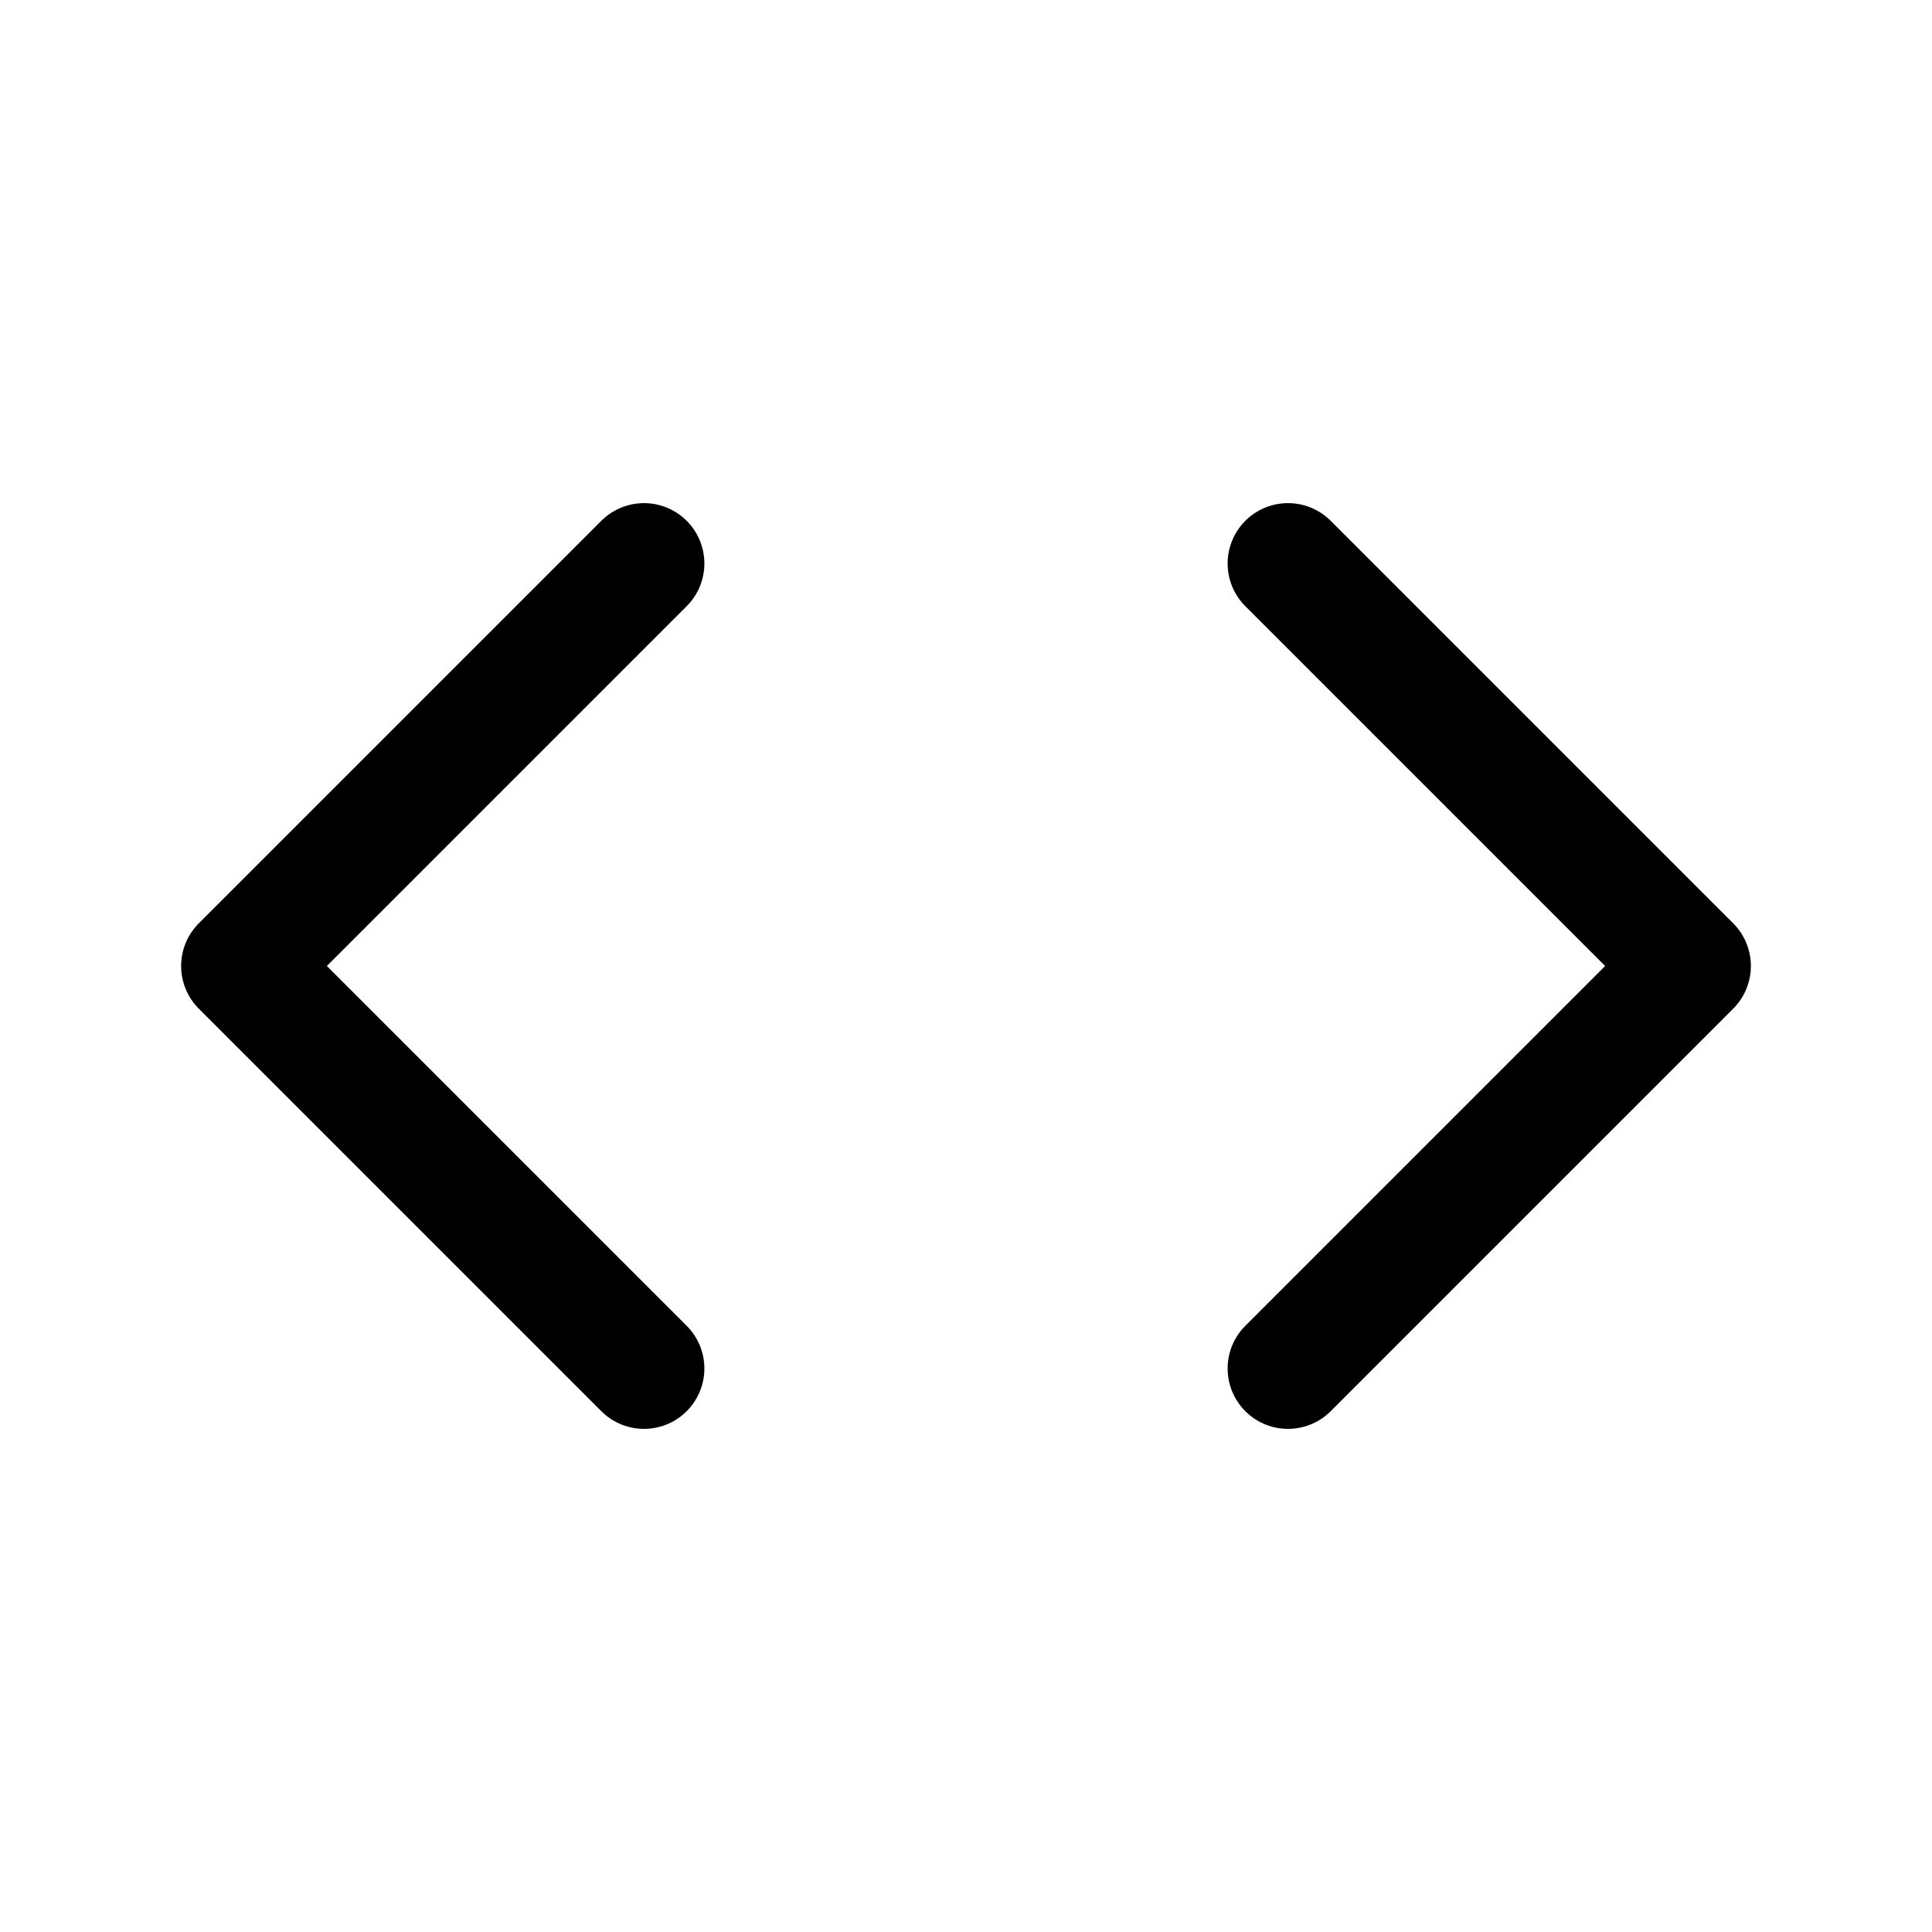
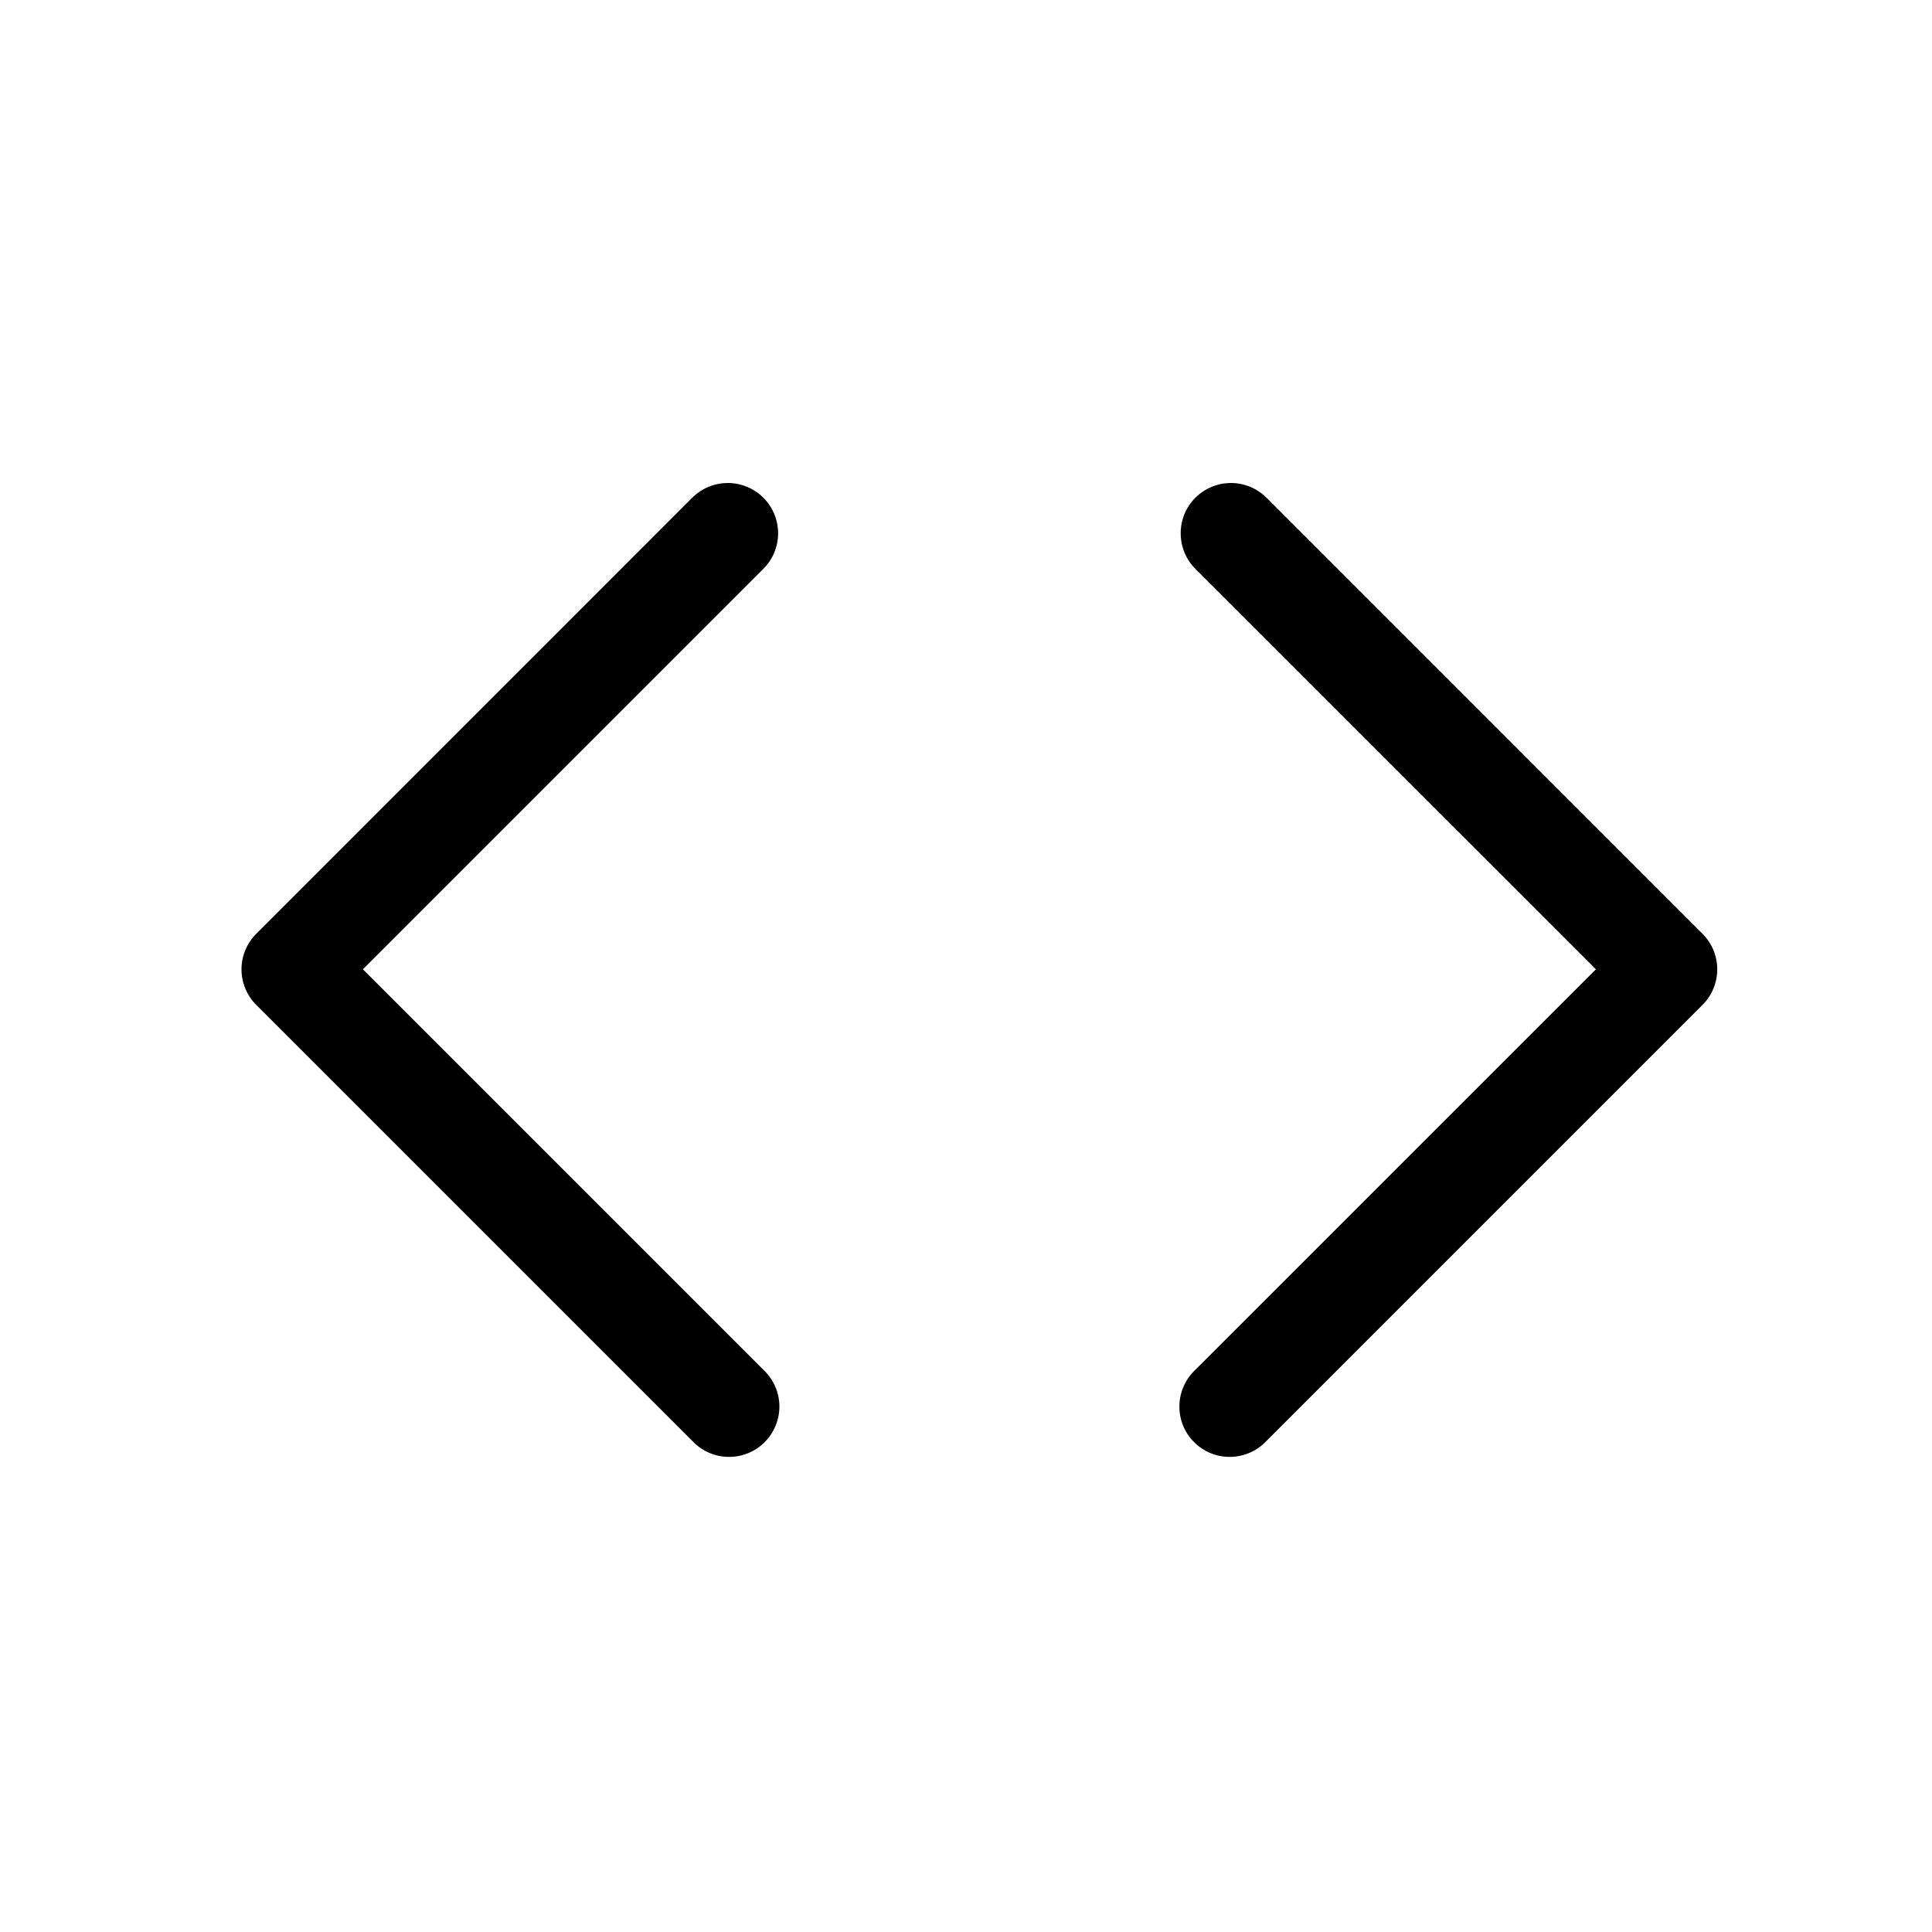
<svg xmlns="http://www.w3.org/2000/svg" width="24" height="24" viewBox="0 0 24 24" fill="none">
-   <path d="M16 17L21 12L16 7" stroke="currentColor" stroke-width="1.5" stroke-linecap="round" stroke-linejoin="round" fill="transparent" />
-   <path d="M8 7L3 12L8 17" stroke="currentColor" stroke-width="1.5" stroke-linecap="round" stroke-linejoin="round" fill="transparent" />
+   <path fill-rule="evenodd" clip-rule="evenodd" d="M9.483 6.183C9.6 6.3 9.666 6.459 9.666 6.624C9.666 6.79 9.6 6.949 9.483 7.066L4.508 12.041L9.483 17.016C9.544 17.073 9.593 17.142 9.628 17.219C9.662 17.296 9.68 17.378 9.682 17.462C9.683 17.546 9.668 17.63 9.636 17.707C9.605 17.785 9.558 17.856 9.499 17.915C9.439 17.975 9.369 18.021 9.291 18.053C9.213 18.084 9.13 18.1 9.046 18.098C8.962 18.097 8.879 18.078 8.802 18.044C8.726 18.01 8.657 17.961 8.599 17.899L3.183 12.483C3.066 12.366 3 12.207 3 12.041C3 11.876 3.066 11.717 3.183 11.6L8.599 6.183C8.717 6.066 8.875 6 9.041 6C9.207 6 9.366 6.066 9.483 6.183V6.183ZM14.849 6.183C14.732 6.3 14.667 6.459 14.667 6.624C14.667 6.79 14.732 6.949 14.849 7.066L19.825 12.041L14.849 17.016C14.788 17.073 14.739 17.142 14.705 17.219C14.671 17.296 14.652 17.378 14.651 17.462C14.649 17.546 14.665 17.63 14.696 17.707C14.727 17.785 14.774 17.856 14.834 17.915C14.893 17.975 14.964 18.021 15.041 18.053C15.119 18.084 15.203 18.1 15.287 18.098C15.37 18.097 15.453 18.078 15.53 18.044C15.607 18.01 15.676 17.961 15.733 17.899L21.149 12.483C21.267 12.366 21.332 12.207 21.332 12.041C21.332 11.876 21.267 11.717 21.149 11.6L15.733 6.183C15.616 6.066 15.457 6 15.291 6C15.126 6 14.967 6.066 14.849 6.183V6.183Z" fill="currentColor" />
</svg>
